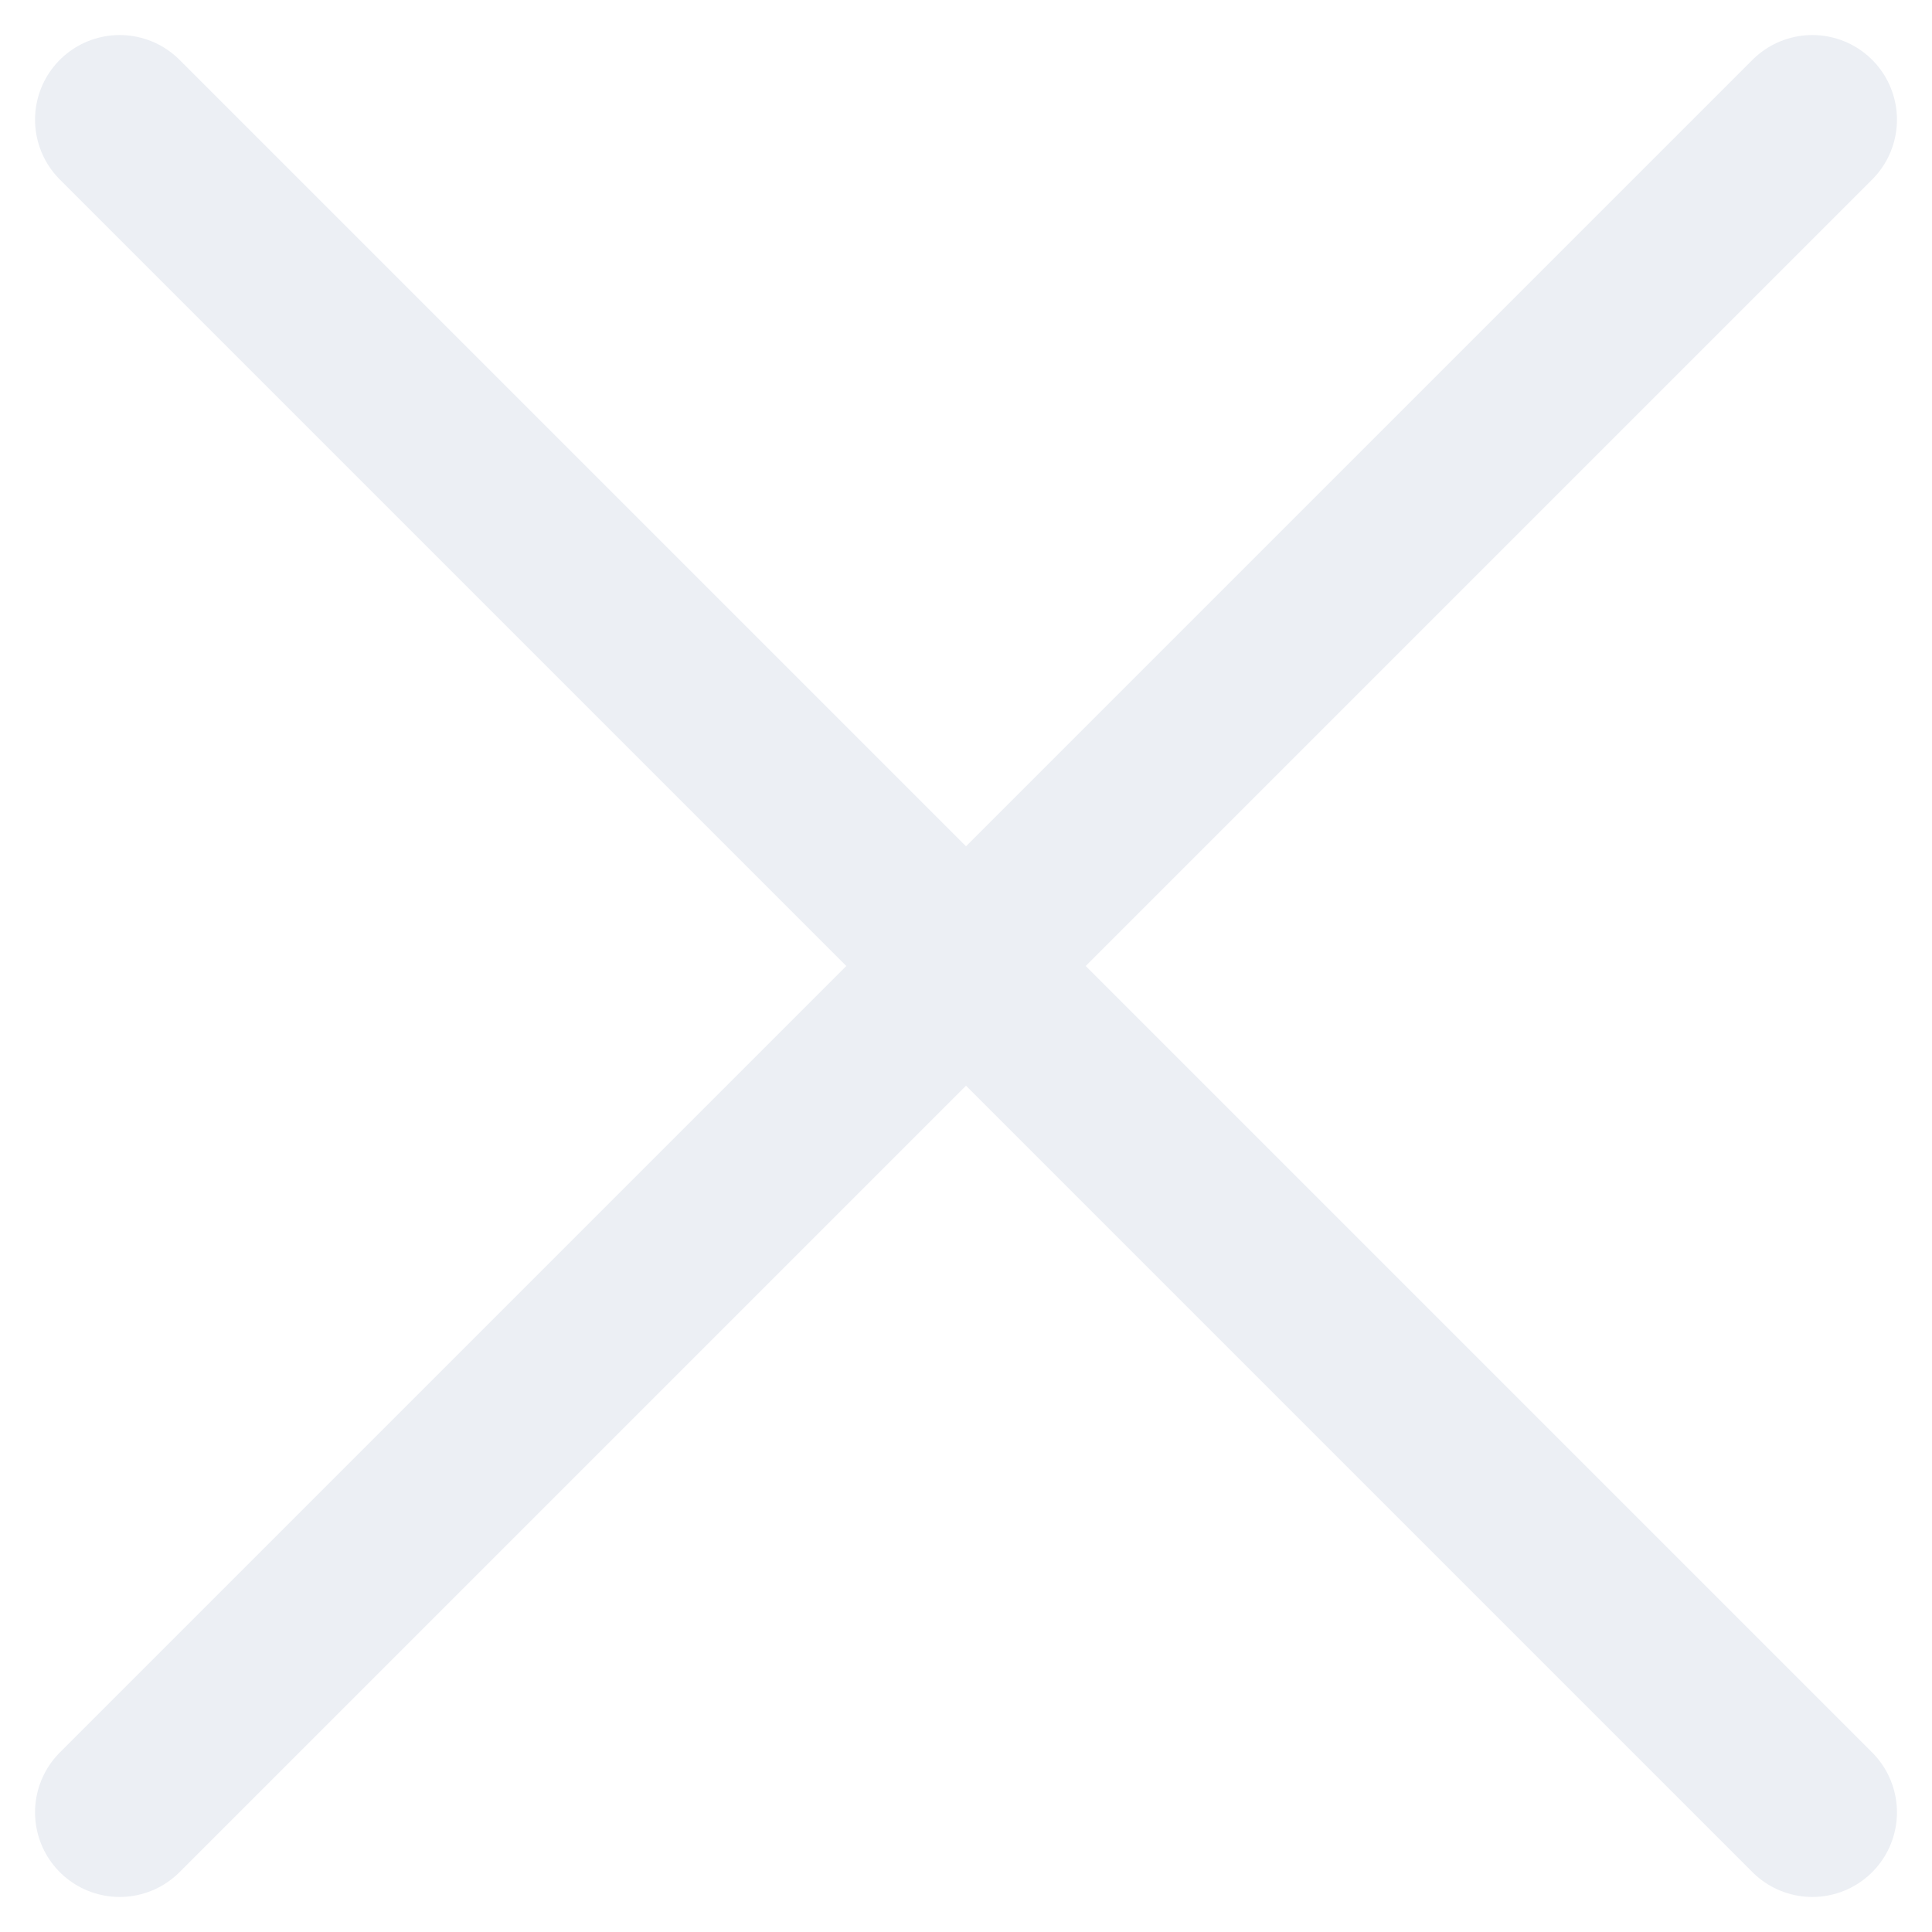
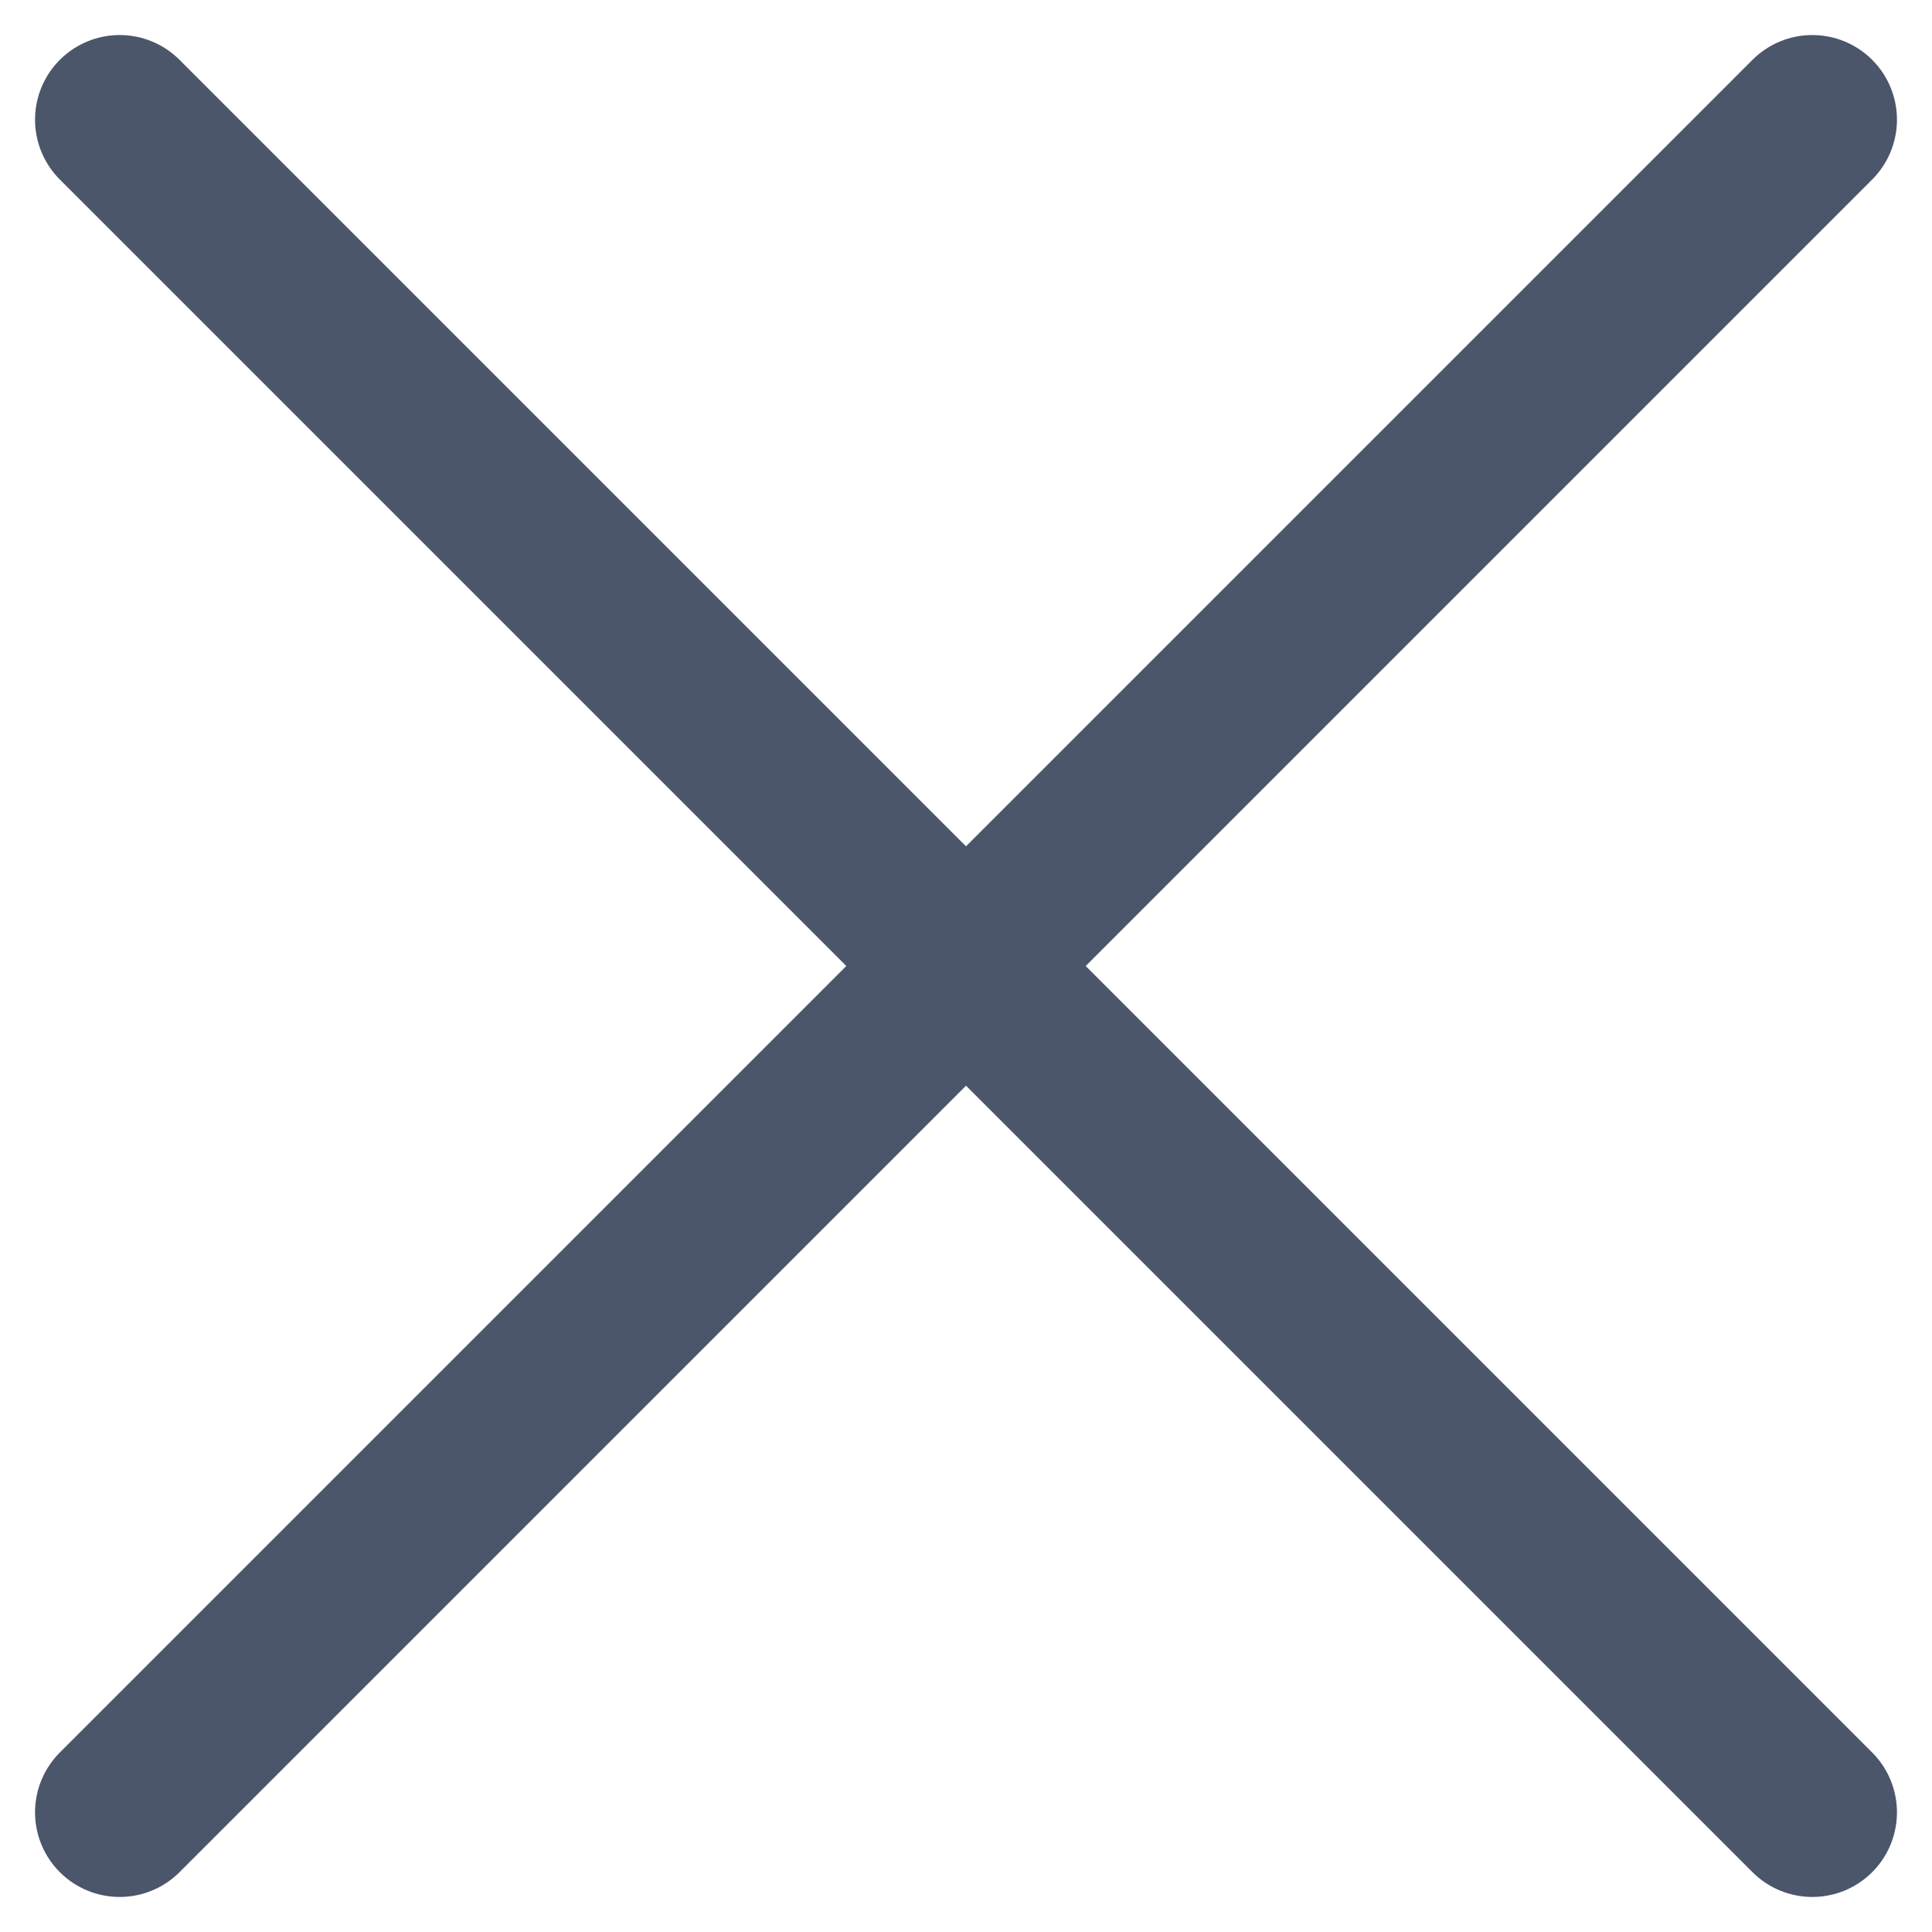
<svg xmlns="http://www.w3.org/2000/svg" width="22.828" height="22.828" viewBox="0 0 22.828 22.828">
  <g id="Group_26" data-name="Group 26" transform="translate(1.414 1.414)">
-     <line id="primary" x1="20" y1="20" fill="none" stroke="#eceff4" stroke-linecap="round" stroke-linejoin="round" stroke-width="2" />
-     <line id="primary-2" data-name="primary" x1="20" y2="20" fill="none" stroke="#eceff4" stroke-linecap="round" stroke-linejoin="round" stroke-width="2" />
+     <line id="primary" x1="20" y1="20" fill="none" stroke="#4c566a" stroke-linecap="round" stroke-linejoin="round" stroke-width="2" />
+     <line id="primary-2" data-name="primary" x1="20" y2="20" fill="none" stroke="#4c566a" stroke-linecap="round" stroke-linejoin="round" stroke-width="2" />
  </g>
</svg>
